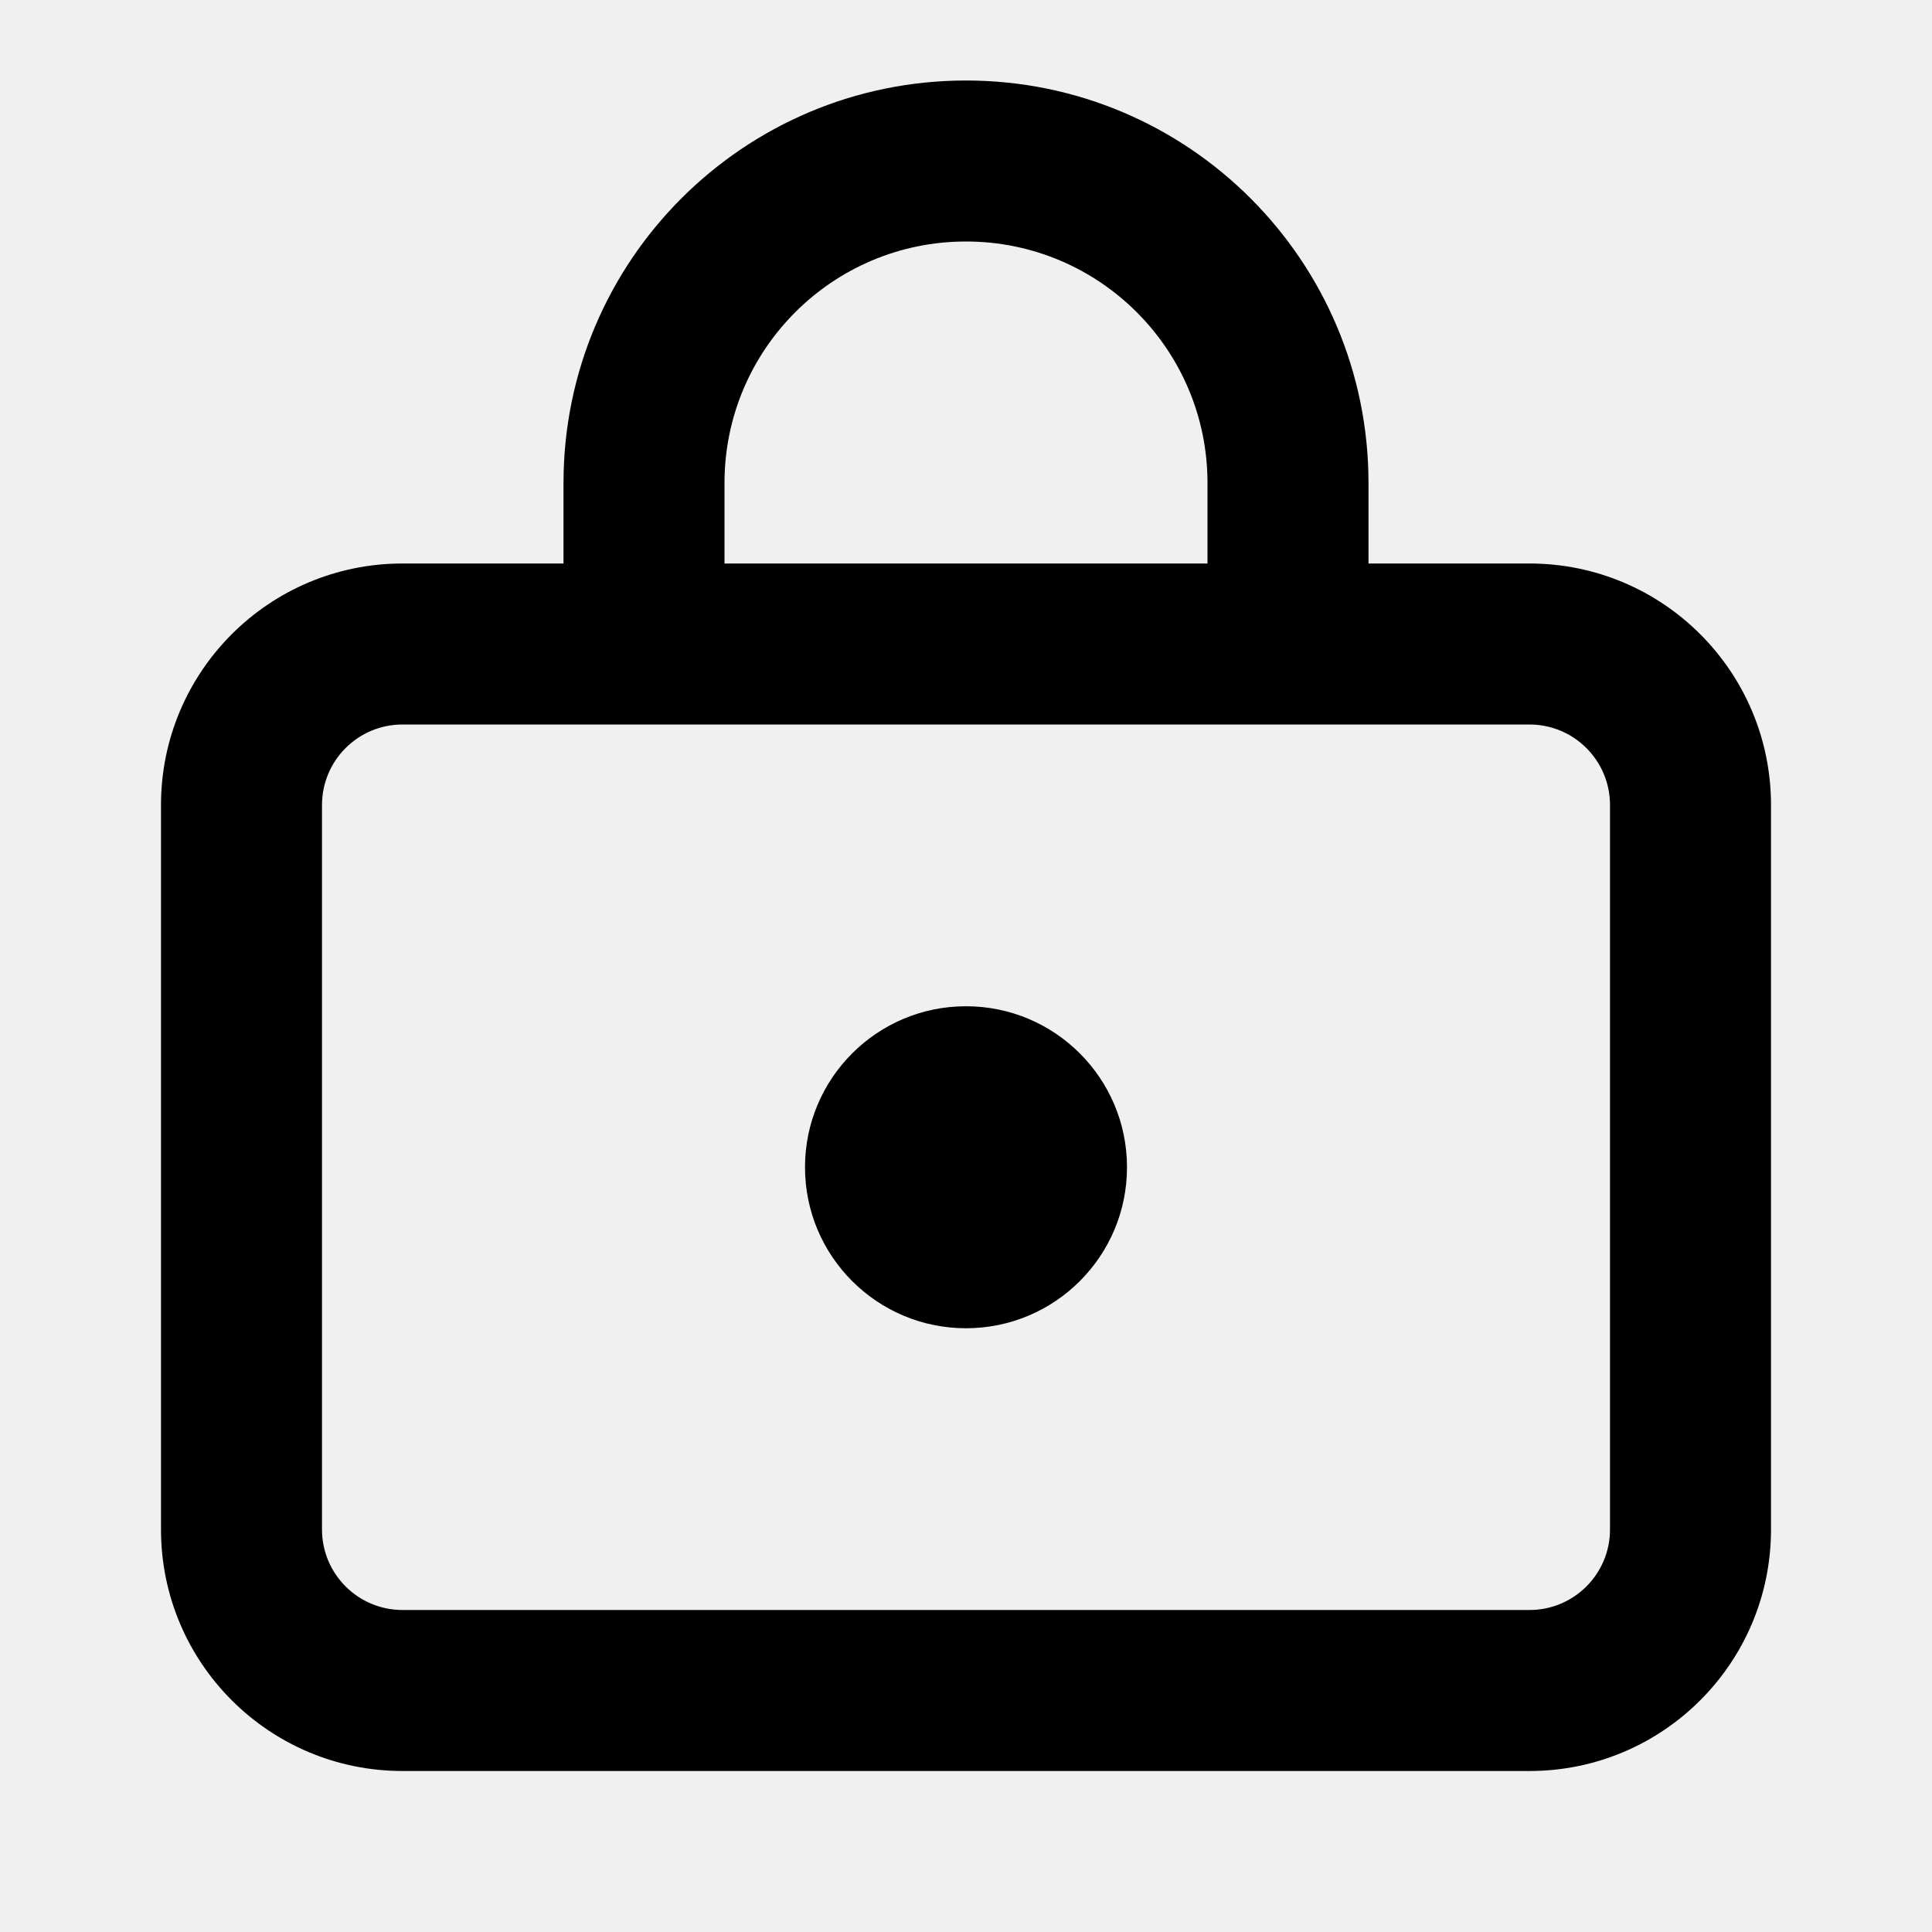
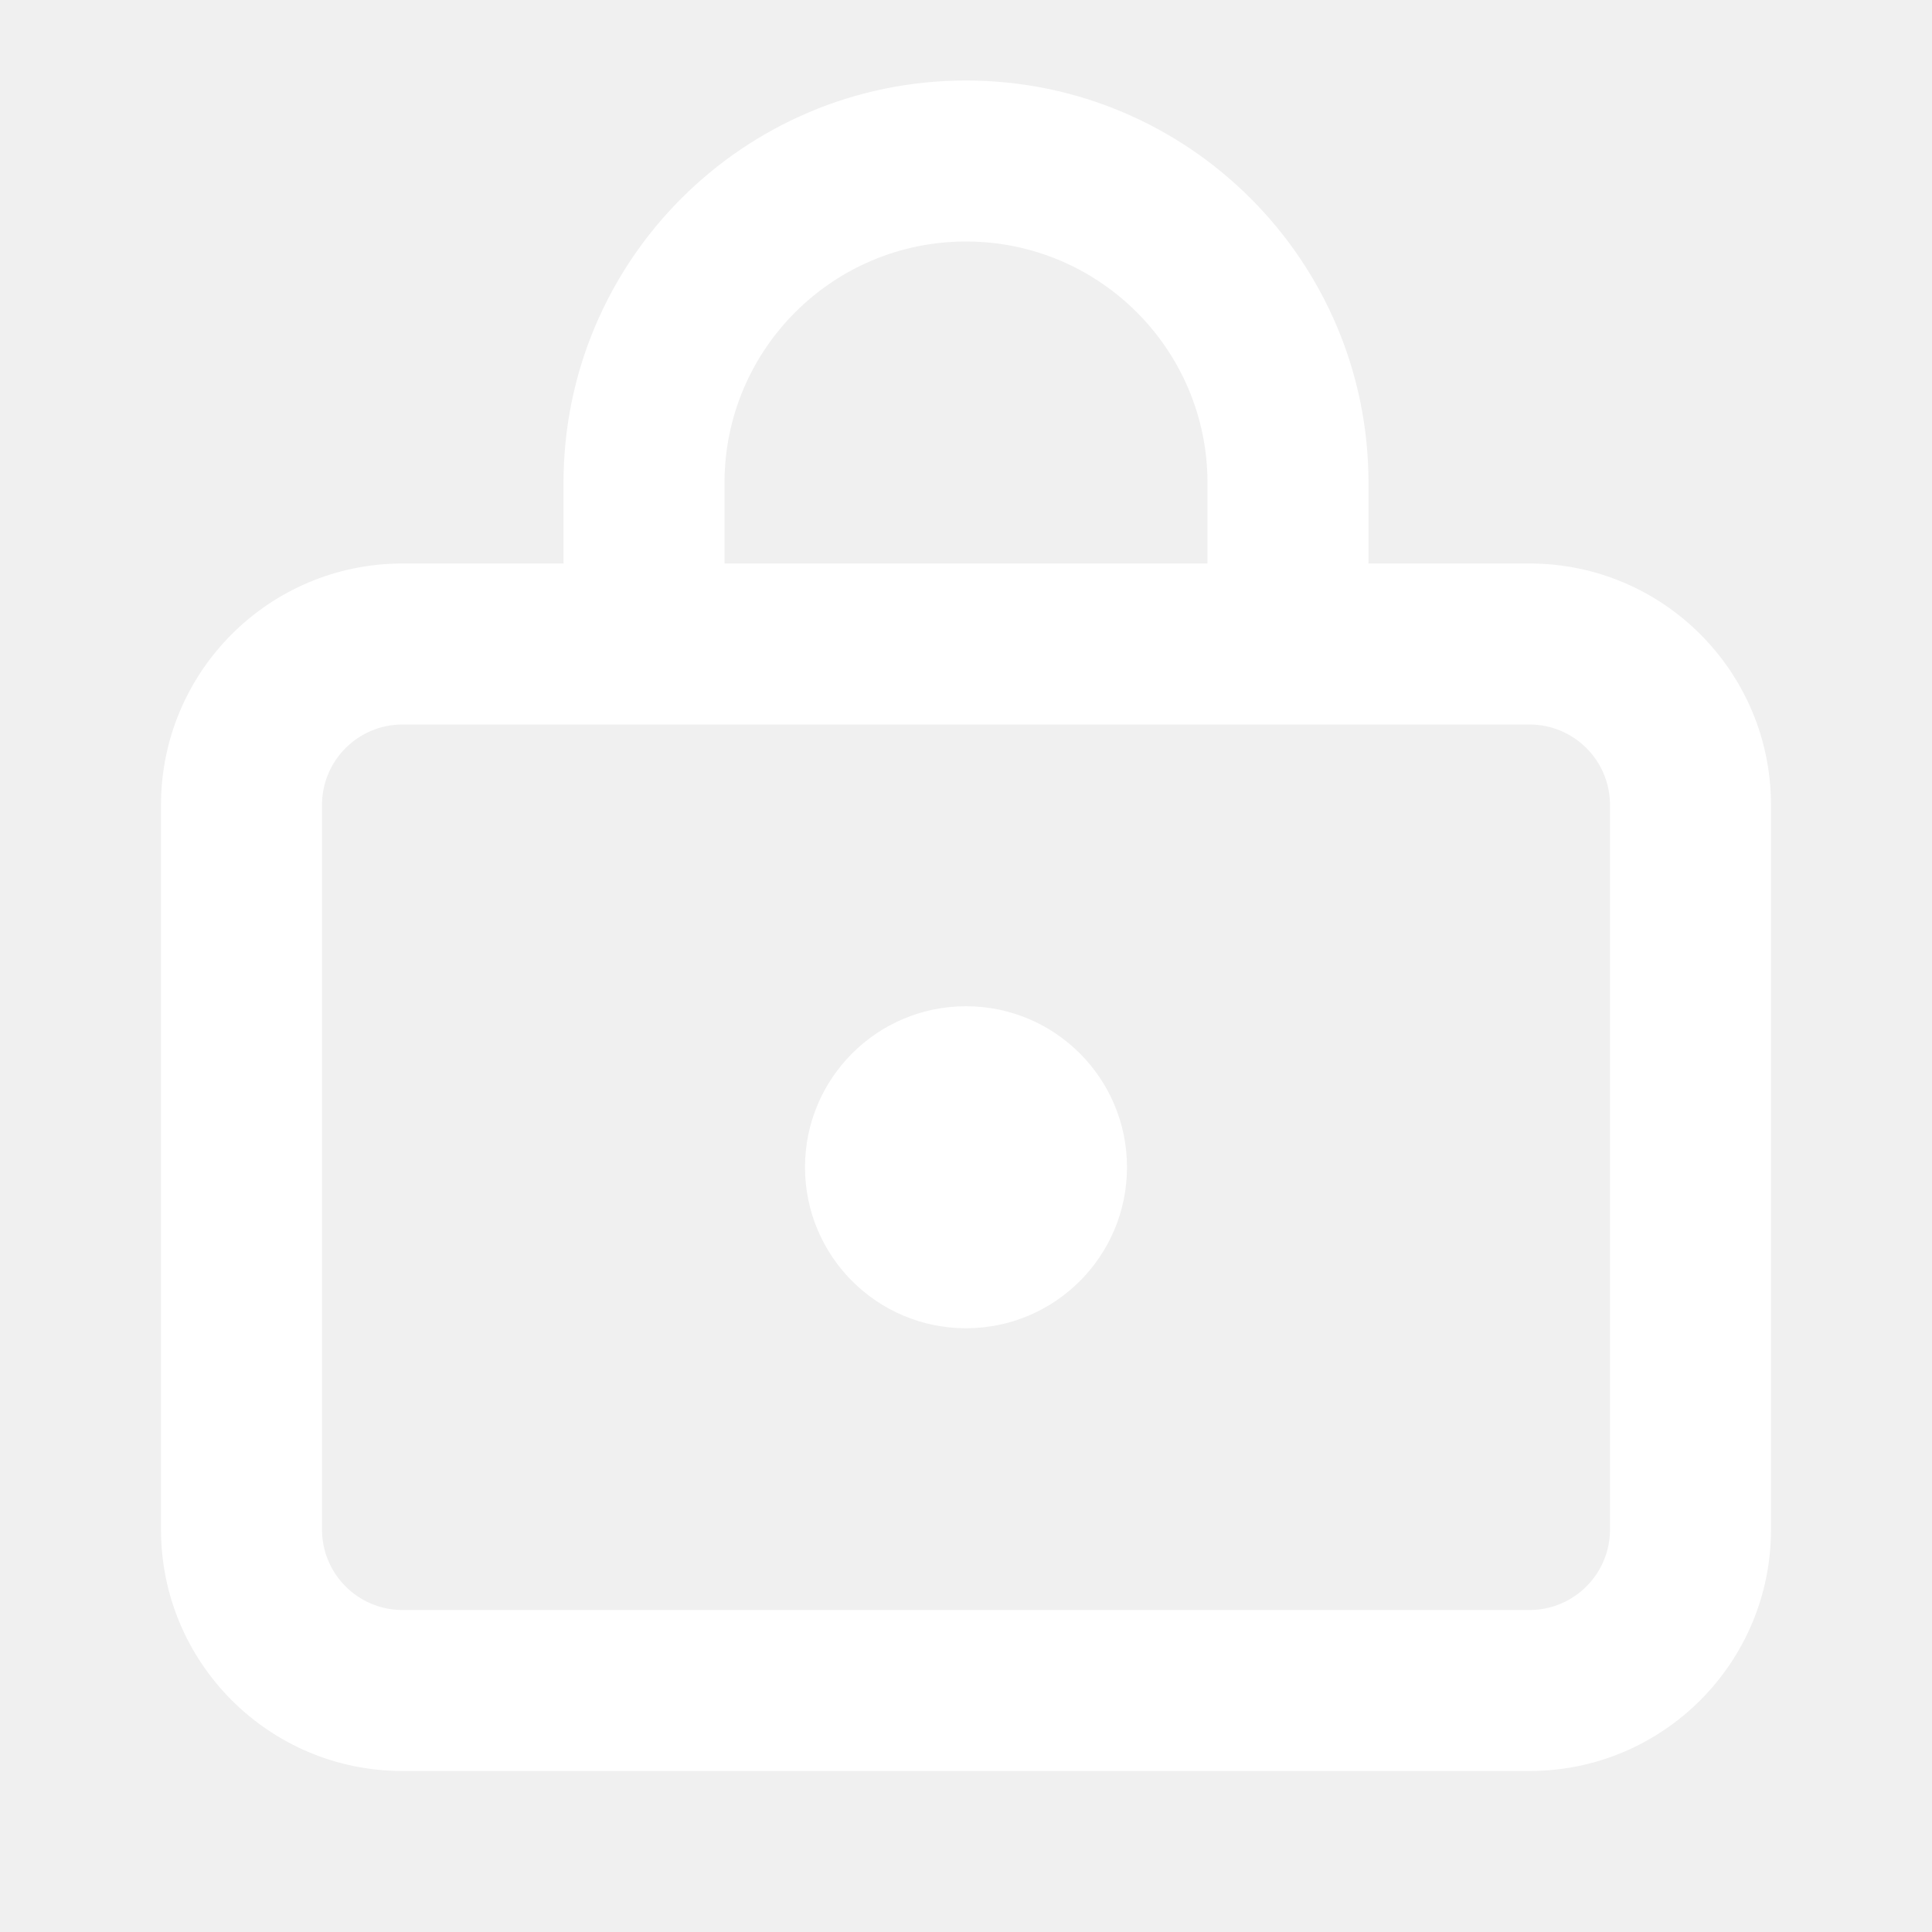
- <svg xmlns="http://www.w3.org/2000/svg" width="24" height="24" viewBox="0 0 24 24" id="lock">
+ <svg xmlns="http://www.w3.org/2000/svg" width="24" height="24" fill="#fff" viewBox="0 0 24 24" id="lock">
  <path d="M5,22H19a3,3,0,0,0,3-3V10a3,3,0,0,0-3-3H17V6A5,5,0,0,0,7,6V7H5a3,3,0,0,0-3,3v9A3,3,0,0,0,5,22ZM9,6a3,3,0,0,1,6,0V7H9ZM4,10A1,1,0,0,1,5,9H19a1,1,0,0,1,1,1v9a1,1,0,0,1-1,1H5a1,1,0,0,1-1-1Z" />
  <circle cx="12" cy="14.5" r="2" />
</svg>
